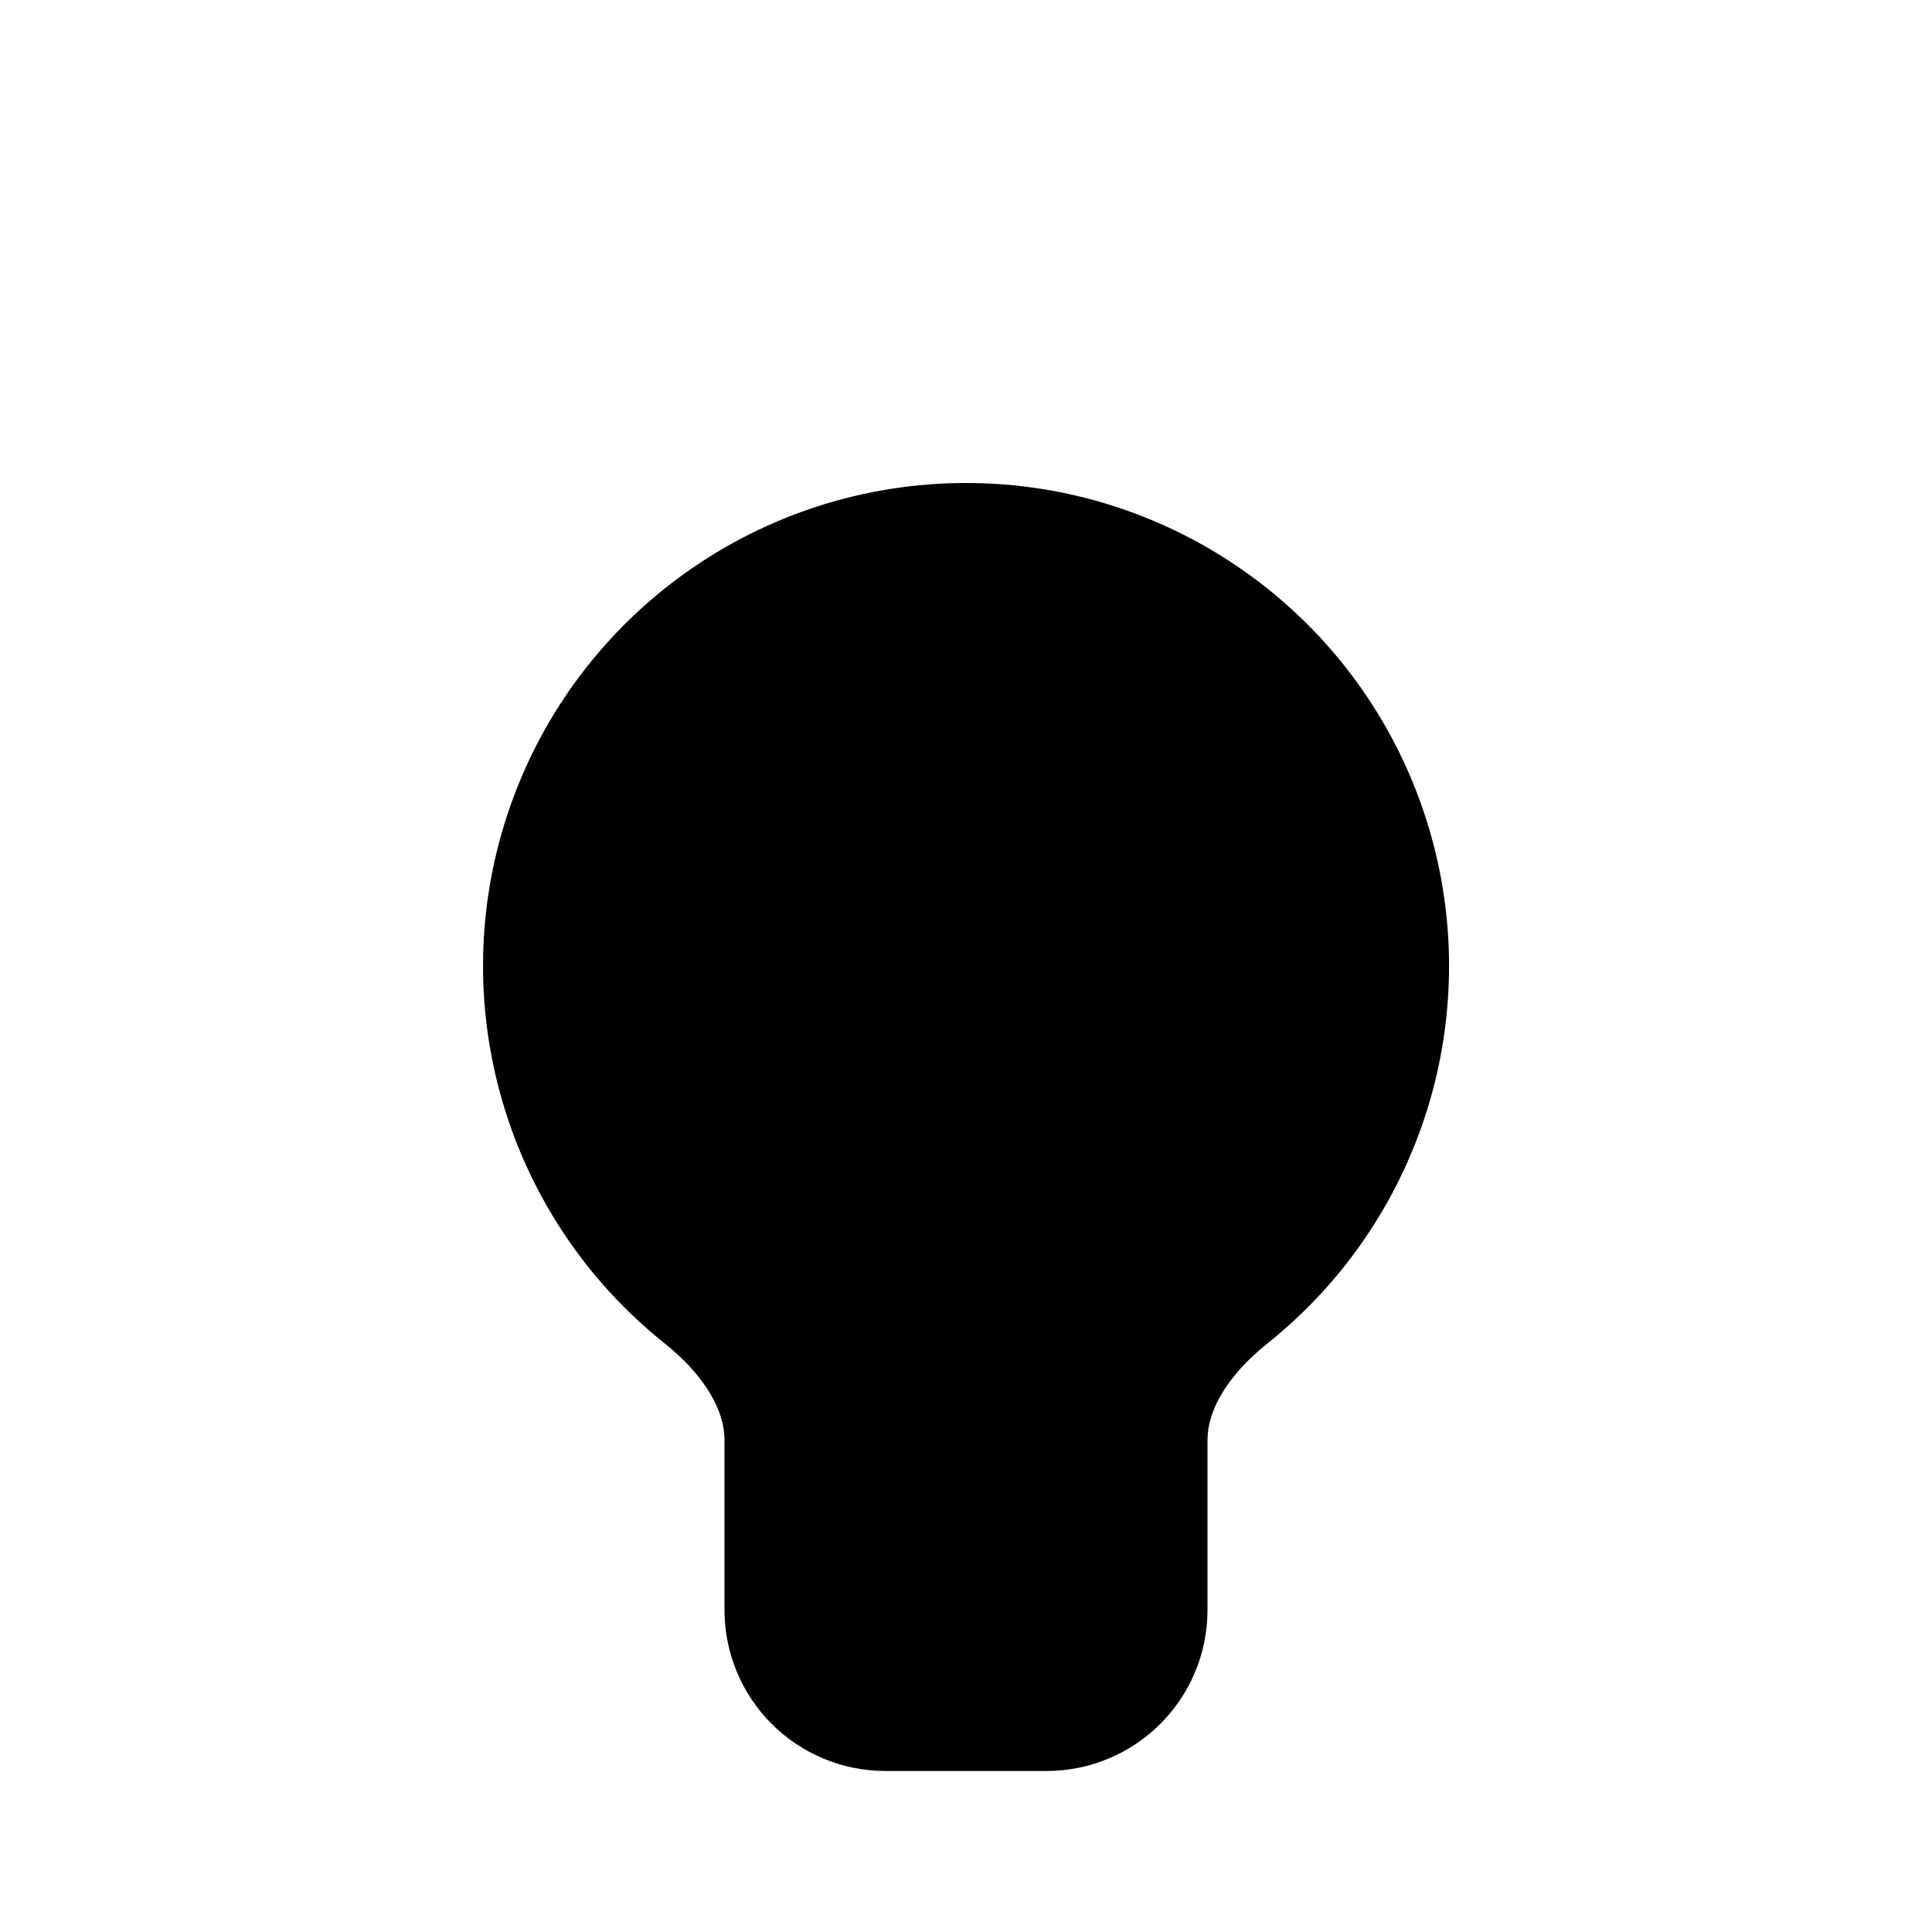
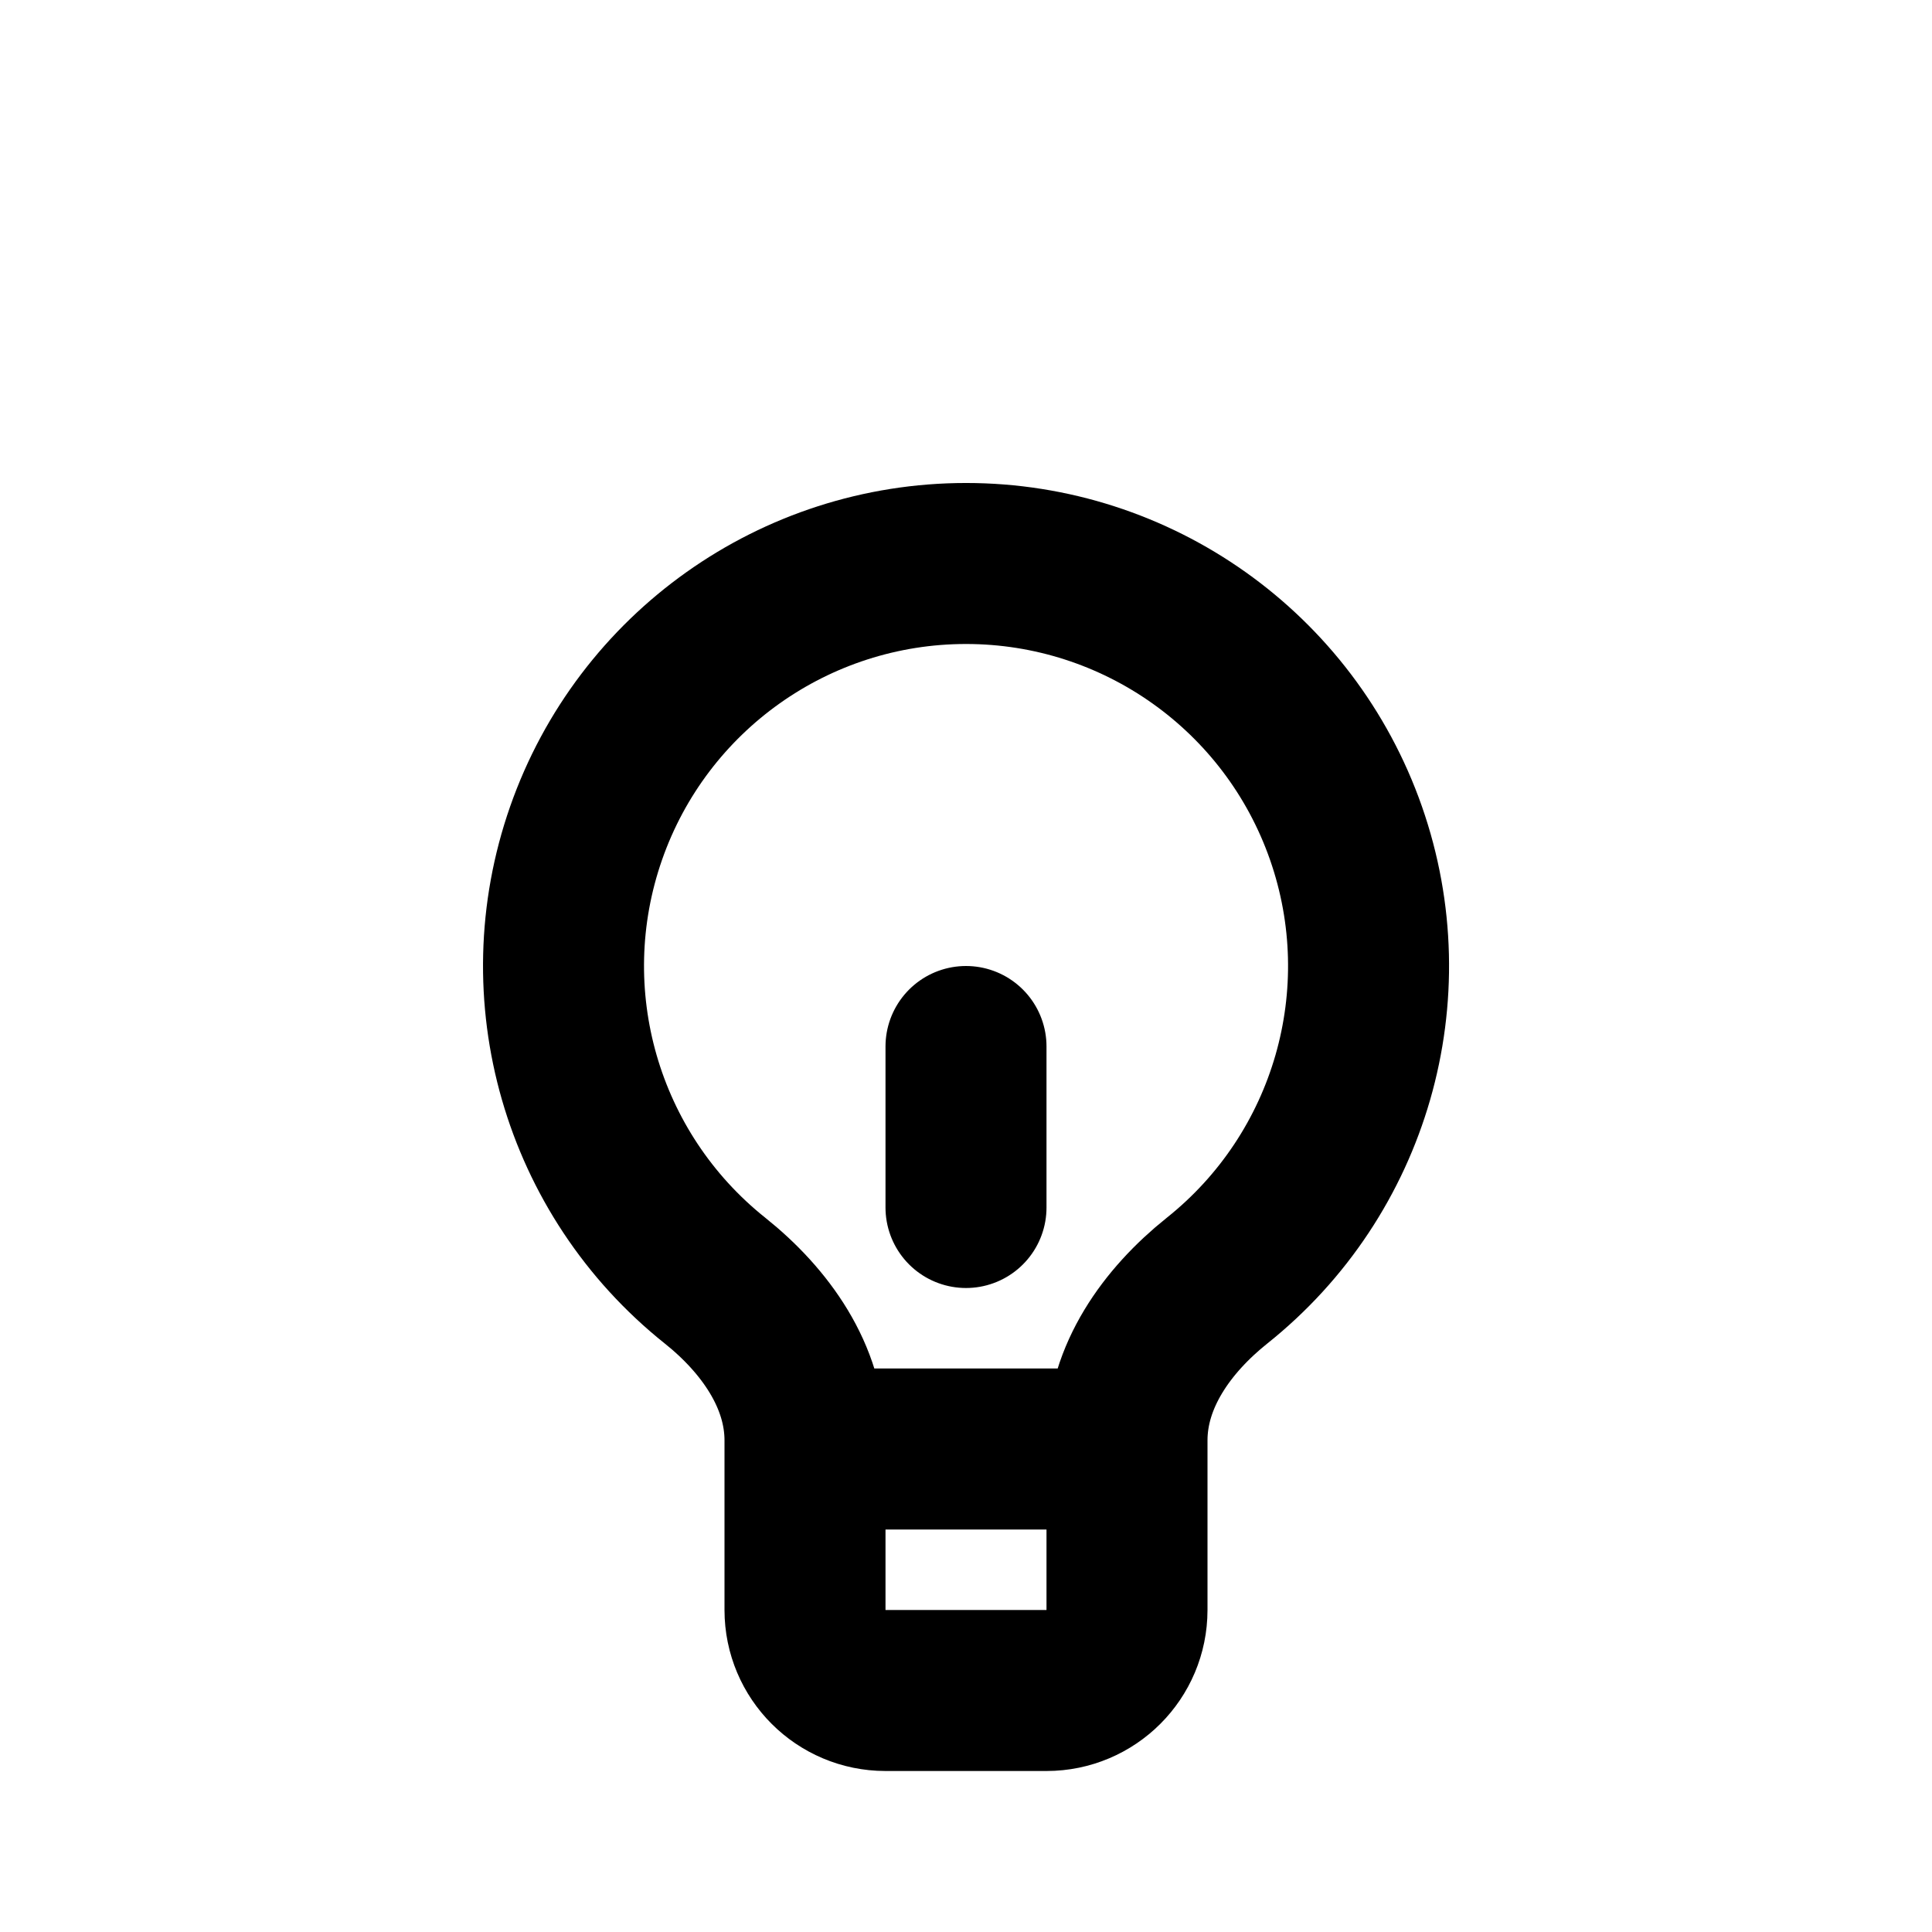
- <svg xmlns="http://www.w3.org/2000/svg" fill="currentColor" viewBox="0 0 24 24">
+ <svg xmlns="http://www.w3.org/2000/svg" fill="none" viewBox="0 0 24 24">
  <path stroke="currentColor" stroke-linecap="round" stroke-linejoin="round" stroke-width="2" d="M10 18v-.107c0-.795-.496-1.488-1.117-1.984a5 5 0 1 1 6.235 0c-.622.497-1.118 1.189-1.118 1.984V18m-4 0v2a1 1 0 0 0 1 1h2a1 1 0 0 0 1-1v-2m-4 0h4m-2-3v-2" />
</svg>
